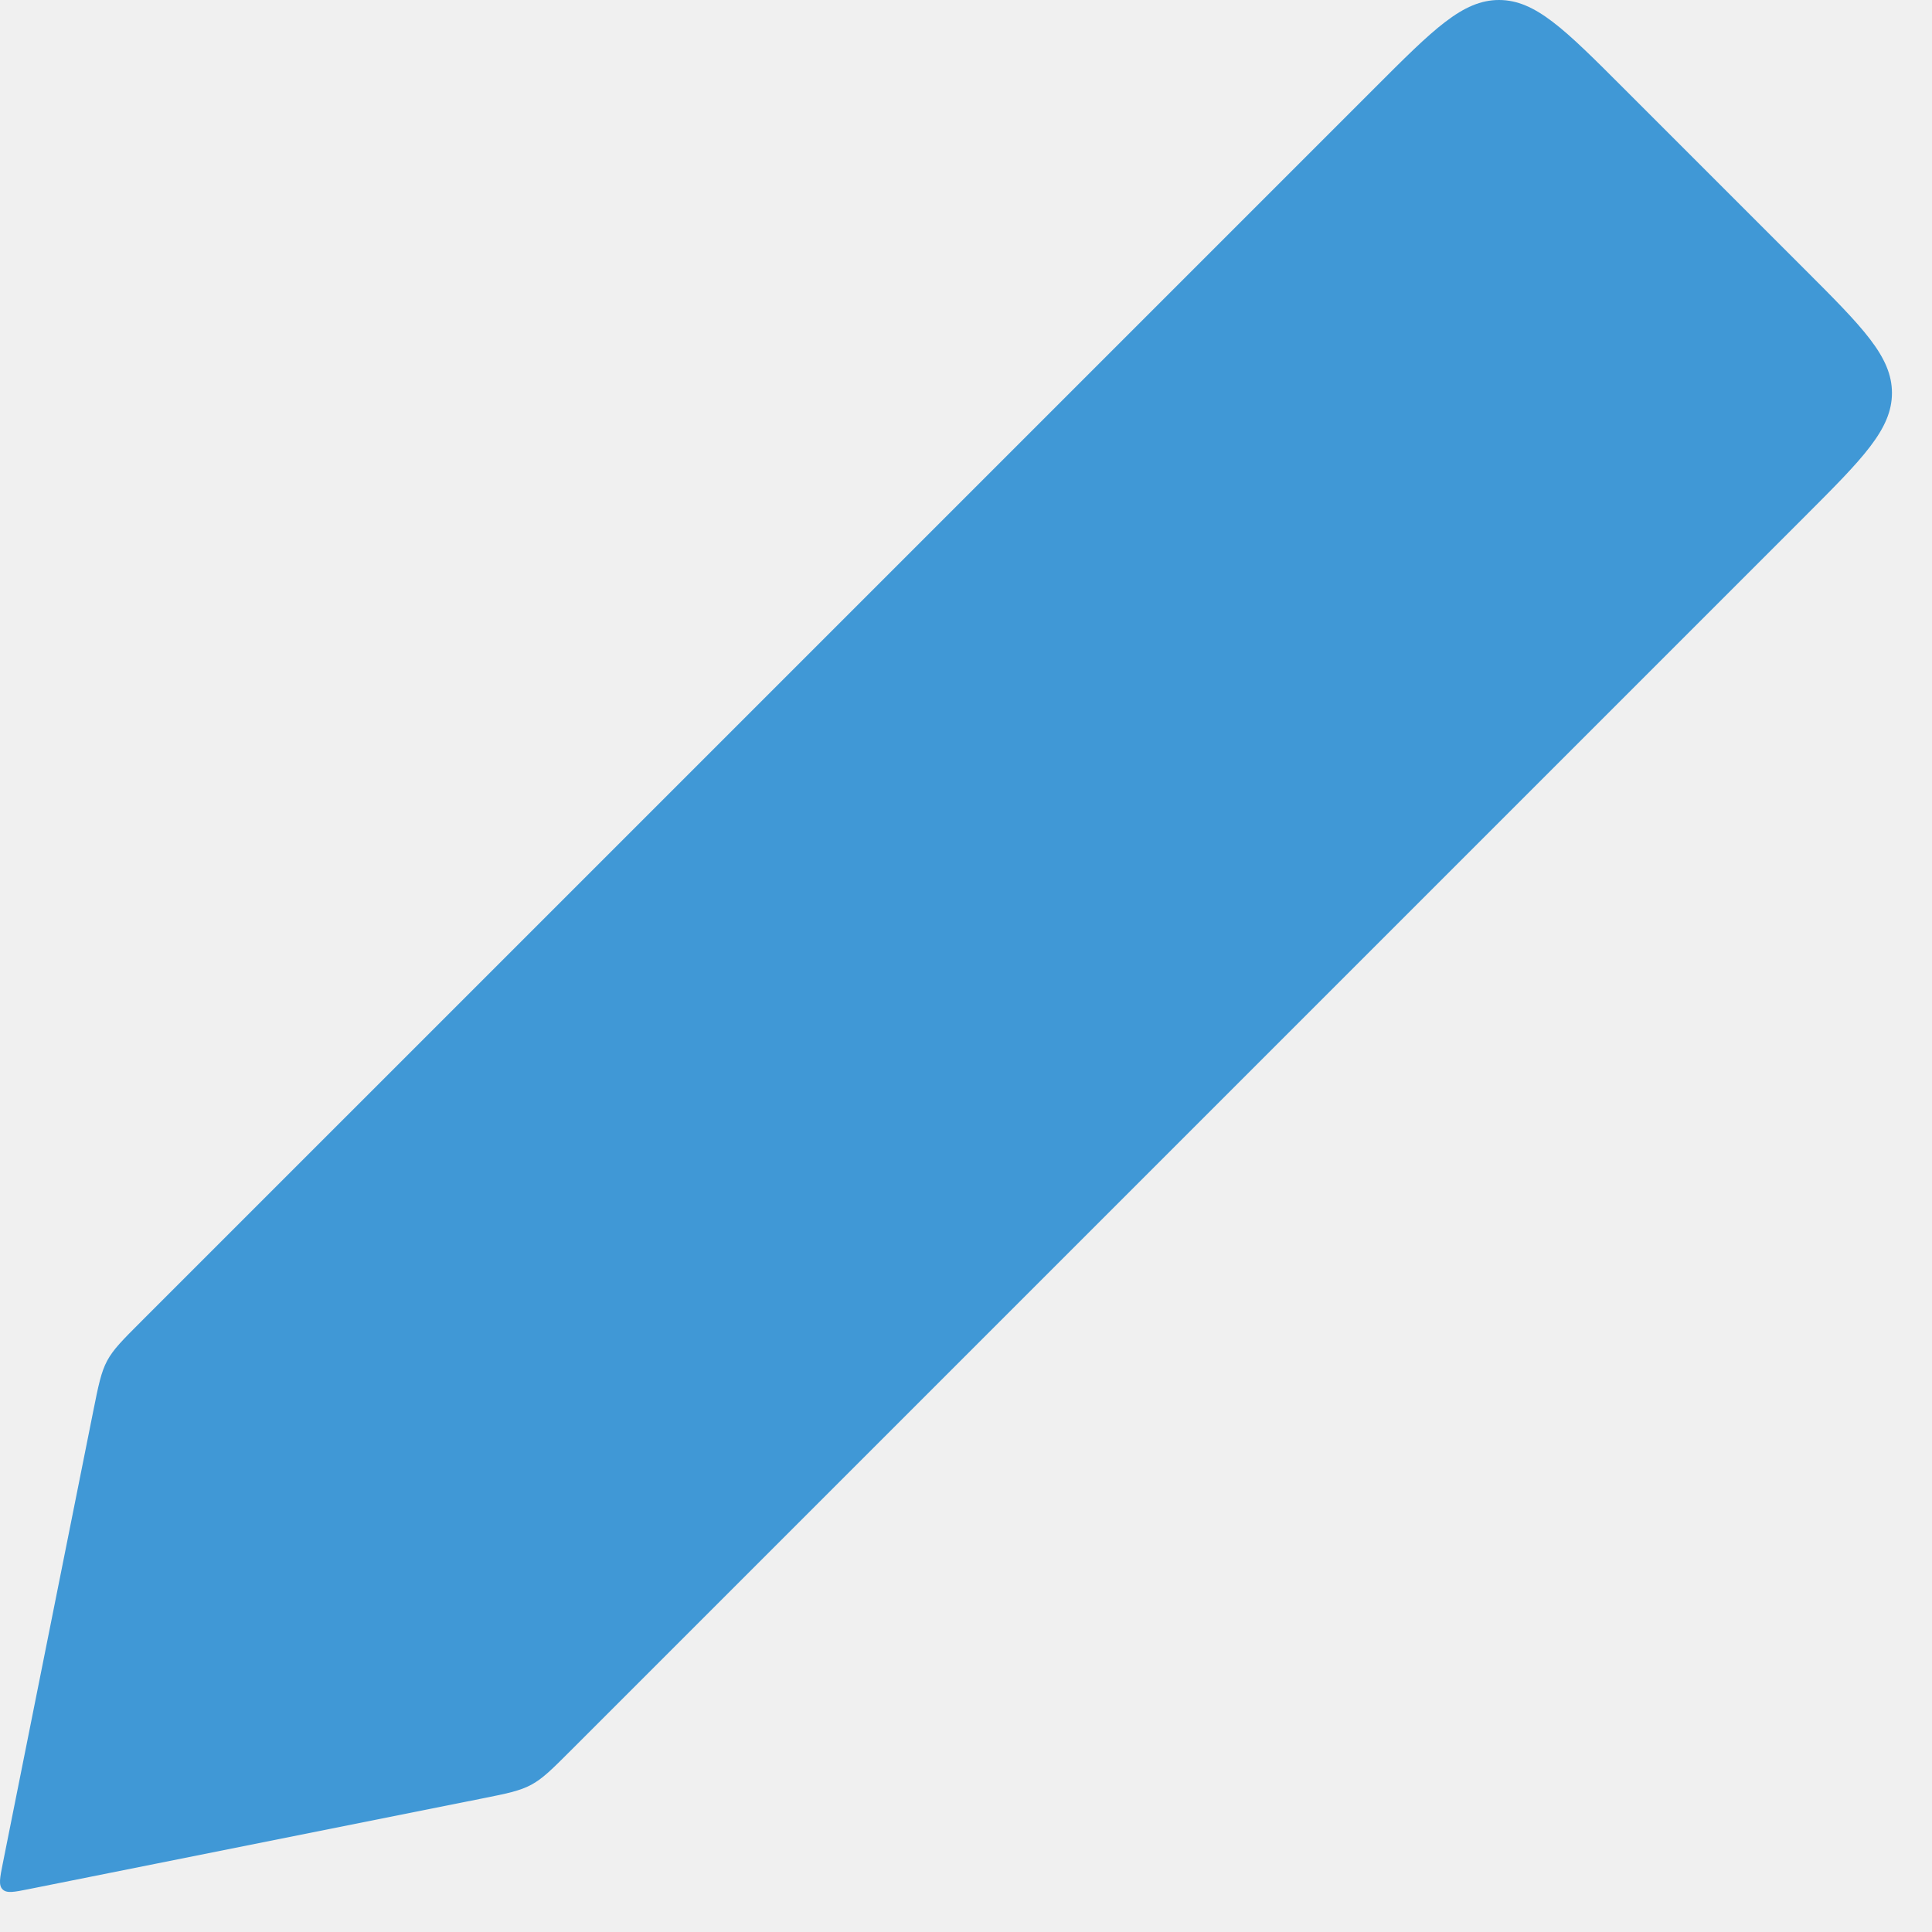
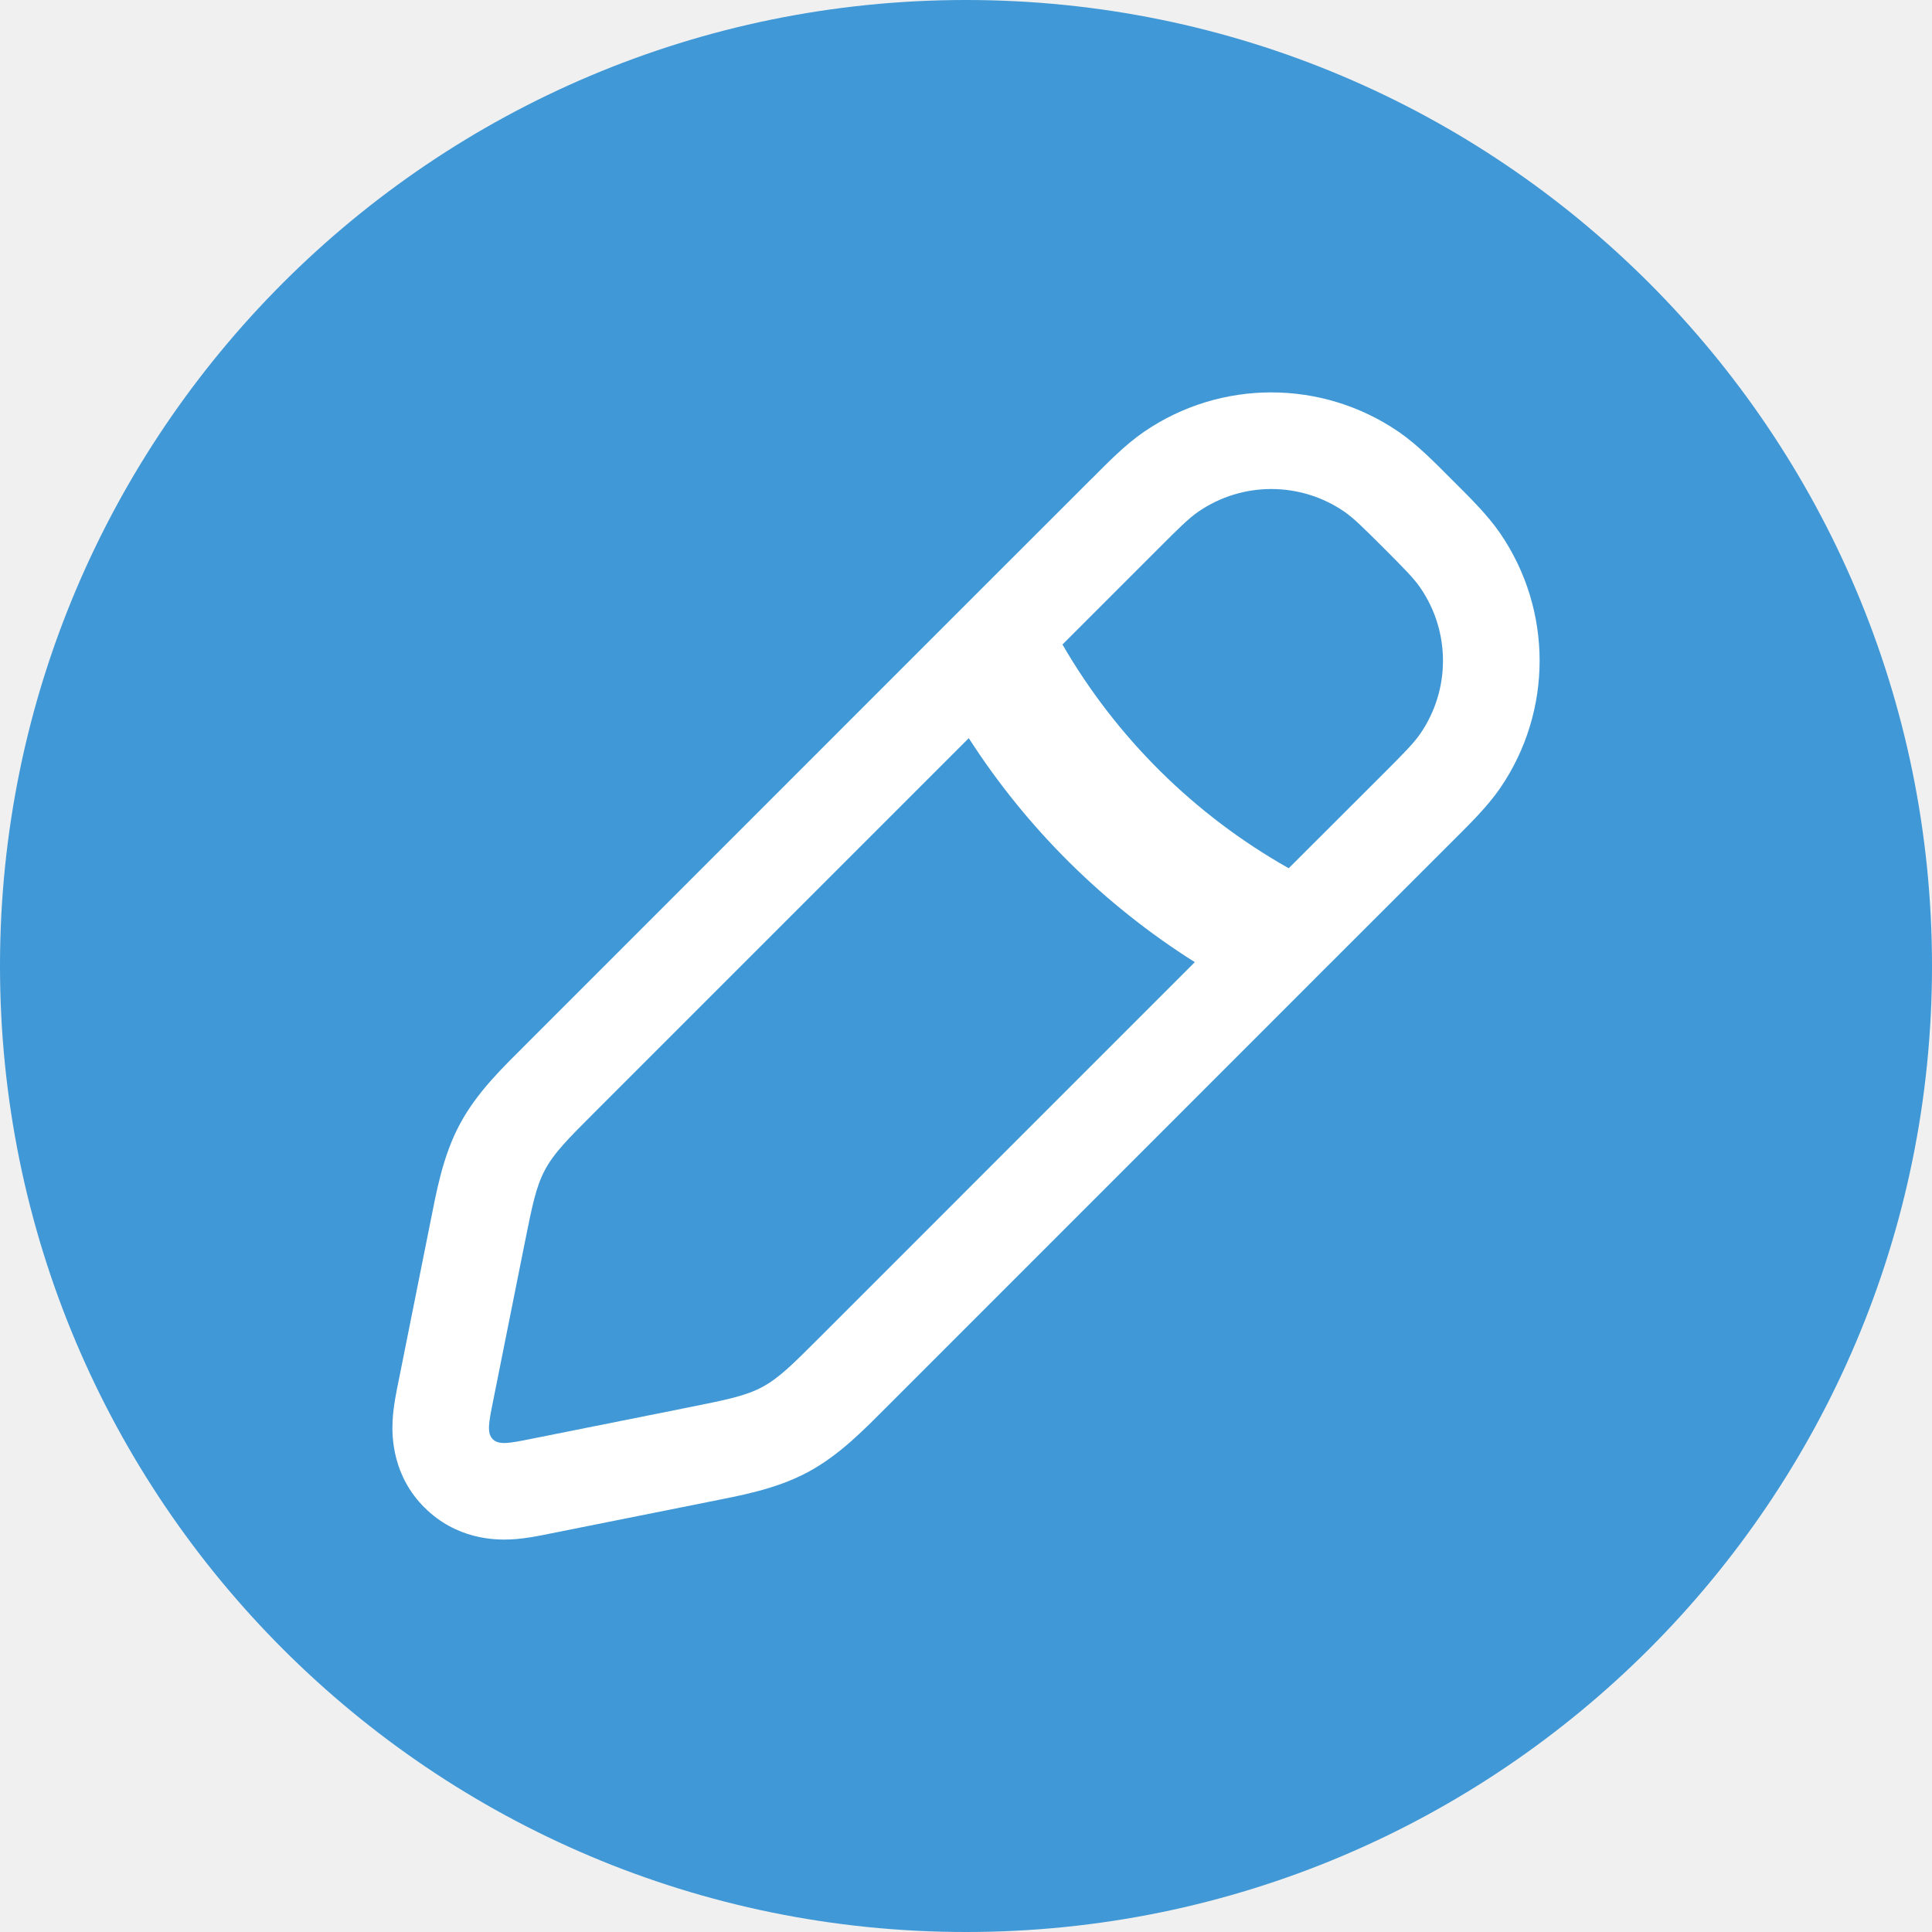
- <svg xmlns="http://www.w3.org/2000/svg" width="44" height="44" viewBox="0 0 44 44" fill="none">
-   <path d="M31.311 2L3.218 30.093C2.793 30.518 2.58 30.73 2.44 30.991C2.301 31.253 2.242 31.547 2.124 32.137L0.064 42.436C-0.003 42.769 -0.036 42.935 0.059 43.029C0.153 43.124 0.32 43.091 0.652 43.024L10.951 40.965C11.541 40.847 11.836 40.788 12.097 40.648C12.358 40.508 12.57 40.296 12.995 39.871L41.088 11.778C42.422 10.444 43.088 9.778 43.088 8.949C43.088 8.121 42.422 7.454 41.088 6.121L36.967 2C35.634 0.666 34.967 -0 34.139 -0C33.31 -0 32.644 0.666 31.311 2Z" fill="#4098D6" />
+ <svg xmlns="http://www.w3.org/2000/svg" width="30" height="30" viewBox="0 0 30 30" fill="none">
+   <circle cx="15" cy="15" r="15" fill="#4098D6" />
+   <mask id="path-2-outside-1_842_9963" maskUnits="userSpaceOnUse" x="5.593" y="5.593" width="19" height="19" fill="black">
+     <rect fill="white" x="5.593" y="5.593" width="19" height="19" />
+     <path fill-rule="evenodd" clip-rule="evenodd" d="M15.043 11.462C15.942 12.86 17.139 14.049 18.553 14.94L12.734 20.76C12.309 21.185 12.097 21.398 11.836 21.538C11.575 21.677 11.279 21.736 10.69 21.854L8.246 22.343C7.913 22.41 7.747 22.443 7.652 22.348C7.557 22.254 7.59 22.087 7.657 21.755L8.146 19.31C8.264 18.721 8.323 18.426 8.463 18.165C8.602 17.904 8.815 17.69 9.24 17.265L15.043 11.462ZM18.611 7.943C19.292 7.477 20.19 7.477 20.871 7.943C21.024 8.048 21.178 8.203 21.488 8.512C21.797 8.822 21.952 8.976 22.057 9.13C22.523 9.811 22.523 10.708 22.057 11.389C21.952 11.542 21.797 11.697 21.488 12.007L20.011 13.482C18.546 12.656 17.335 11.453 16.498 10.008L17.994 8.512C18.303 8.203 18.458 8.048 18.611 7.943Z" />
+   </mask>
+   <path d="M15.043 11.462L16.304 10.65L15.298 9.085L13.982 10.401L15.043 11.462ZM18.553 14.94L19.614 16.001L20.942 14.672L19.353 13.671L18.553 14.94ZM12.734 20.76L13.795 21.821L13.795 21.821L12.734 20.76ZM11.836 21.538L12.543 22.86L12.543 22.86L11.836 21.538ZM10.69 21.854L10.396 20.383L10.396 20.383L10.69 21.854ZM8.246 22.343L8.54 23.814L8.54 23.814L8.246 22.343ZM7.652 22.348L6.591 23.409L6.592 23.409L7.652 22.348ZM7.657 21.755L6.186 21.46L6.186 21.46L7.657 21.755ZM8.146 19.31L9.617 19.605L9.617 19.604L8.146 19.31ZM8.463 18.165L7.14 17.457L7.14 17.457L8.463 18.165ZM9.24 17.265L10.3 18.326L10.301 18.326L9.24 17.265ZM18.611 7.943L17.764 6.705L17.764 6.705L18.611 7.943ZM20.871 7.943L21.718 6.705L21.718 6.705L20.871 7.943ZM21.488 8.512L22.549 7.452L22.549 7.452L21.488 8.512ZM22.057 9.13L23.295 8.282L23.295 8.282L22.057 9.13ZM22.057 11.389L23.295 12.237L23.295 12.237L22.057 11.389ZM21.488 12.007L22.548 13.068L22.549 13.067L21.488 12.007ZM20.011 13.482L19.274 14.789L20.266 15.348L21.072 14.543L20.011 13.482ZM16.498 10.008L15.437 8.946L14.622 9.761L15.2 10.759L16.498 10.008ZM17.994 8.512L19.054 9.573L19.054 9.573L17.994 8.512ZM15.043 11.462L13.781 12.273C14.798 13.855 16.154 15.201 17.754 16.209L18.553 14.94L19.353 13.671C18.125 12.897 17.085 11.864 16.304 10.65L15.043 11.462ZM18.553 14.94L17.493 13.88L11.673 19.7L12.734 20.76L13.795 21.821L19.614 16.001L18.553 14.94ZM12.734 20.76L11.673 19.7C11.449 19.924 11.325 20.048 11.225 20.136C11.181 20.175 11.155 20.196 11.141 20.206C11.135 20.211 11.131 20.213 11.129 20.214C11.129 20.215 11.128 20.215 11.128 20.215C11.128 20.215 11.128 20.215 11.128 20.215L11.836 21.538L12.543 22.86C13.045 22.591 13.432 22.183 13.795 21.821L12.734 20.76ZM11.836 21.538L11.128 20.215C11.128 20.215 11.128 20.215 11.128 20.215C11.127 20.215 11.127 20.216 11.126 20.216C11.125 20.217 11.12 20.218 11.113 20.221C11.096 20.227 11.065 20.238 11.008 20.253C10.879 20.286 10.707 20.321 10.396 20.383L10.69 21.854L10.984 23.325C11.487 23.224 12.041 23.129 12.543 22.86L11.836 21.538ZM10.69 21.854L10.396 20.383L7.951 20.873L8.246 22.343L8.54 23.814L10.985 23.325L10.69 21.854ZM8.246 22.343L7.952 20.872C7.863 20.89 7.812 20.9 7.772 20.907C7.731 20.914 7.744 20.91 7.785 20.908C7.824 20.906 7.955 20.902 8.127 20.948C8.323 21.001 8.533 21.108 8.712 21.287L7.652 22.348L6.592 23.409C7.082 23.899 7.673 23.917 7.934 23.904C8.167 23.893 8.421 23.838 8.54 23.814L8.246 22.343ZM7.652 22.348L8.713 21.288C8.891 21.466 8.999 21.677 9.052 21.873C9.098 22.045 9.094 22.177 9.092 22.215C9.09 22.256 9.086 22.27 9.093 22.228C9.1 22.189 9.11 22.137 9.128 22.049L7.657 21.755L6.186 21.46C6.162 21.579 6.107 21.833 6.096 22.066C6.083 22.328 6.101 22.919 6.591 23.409L7.652 22.348ZM7.657 21.755L9.128 22.049L9.617 19.605L8.146 19.31L6.675 19.016L6.186 21.46L7.657 21.755ZM8.146 19.31L9.617 19.604C9.679 19.293 9.714 19.121 9.748 18.992C9.763 18.935 9.773 18.904 9.779 18.888C9.782 18.88 9.784 18.876 9.784 18.874C9.785 18.873 9.785 18.873 9.785 18.872C9.785 18.872 9.785 18.872 9.785 18.872L8.463 18.165L7.14 17.457C6.871 17.959 6.776 18.513 6.675 19.016L8.146 19.31ZM8.463 18.165L9.785 18.872C9.785 18.872 9.785 18.872 9.786 18.87C9.787 18.869 9.79 18.865 9.795 18.858C9.805 18.844 9.826 18.818 9.865 18.773C9.953 18.674 10.077 18.55 10.3 18.326L9.24 17.265L8.179 16.205C7.815 16.569 7.408 16.955 7.14 17.457L8.463 18.165ZM9.24 17.265L10.301 18.326L16.103 12.522L15.043 11.462L13.982 10.401L8.179 16.205L9.24 17.265ZM18.611 7.943L19.458 9.181C19.629 9.064 19.853 9.064 20.023 9.181L20.871 7.943L21.718 6.705C20.526 5.889 18.955 5.889 17.764 6.705L18.611 7.943ZM20.871 7.943L20.023 9.181C20.009 9.171 20.023 9.178 20.094 9.245C20.169 9.315 20.265 9.411 20.427 9.573L21.488 8.512L22.549 7.452C22.288 7.191 22.015 6.909 21.718 6.705L20.871 7.943ZM21.488 8.512L20.427 9.573C20.589 9.735 20.685 9.831 20.756 9.906C20.822 9.977 20.829 9.991 20.82 9.977L22.057 9.13L23.295 8.282C23.091 7.985 22.809 7.712 22.549 7.452L21.488 8.512ZM22.057 9.13L20.82 9.977C20.936 10.147 20.936 10.372 20.82 10.542L22.057 11.389L23.295 12.237C24.111 11.045 24.111 9.474 23.295 8.282L22.057 9.13ZM22.057 11.389L20.82 10.542C20.829 10.528 20.822 10.542 20.756 10.613C20.685 10.688 20.589 10.784 20.427 10.946L21.488 12.007L22.549 13.067C22.809 12.807 23.091 12.534 23.295 12.237L22.057 11.389ZM21.488 12.007L20.428 10.945L18.951 12.421L20.011 13.482L21.072 14.543L22.548 13.068L21.488 12.007ZM20.011 13.482L20.748 12.175C19.517 11.482 18.499 10.471 17.796 9.256L16.498 10.008L15.2 10.759C16.17 12.435 17.575 13.83 19.274 14.789L20.011 13.482ZM16.498 10.008L17.558 11.069L19.054 9.573L17.994 8.512L16.933 7.451L15.437 8.946L16.498 10.008ZM17.994 8.512L19.054 9.573C19.216 9.411 19.312 9.315 19.387 9.245C19.459 9.178 19.472 9.171 19.458 9.181L18.611 7.943L17.764 6.705C17.466 6.909 17.194 7.191 16.933 7.452L17.994 8.512Z" fill="white" mask="url(#path-2-outside-1_842_9963)" />
</svg>
